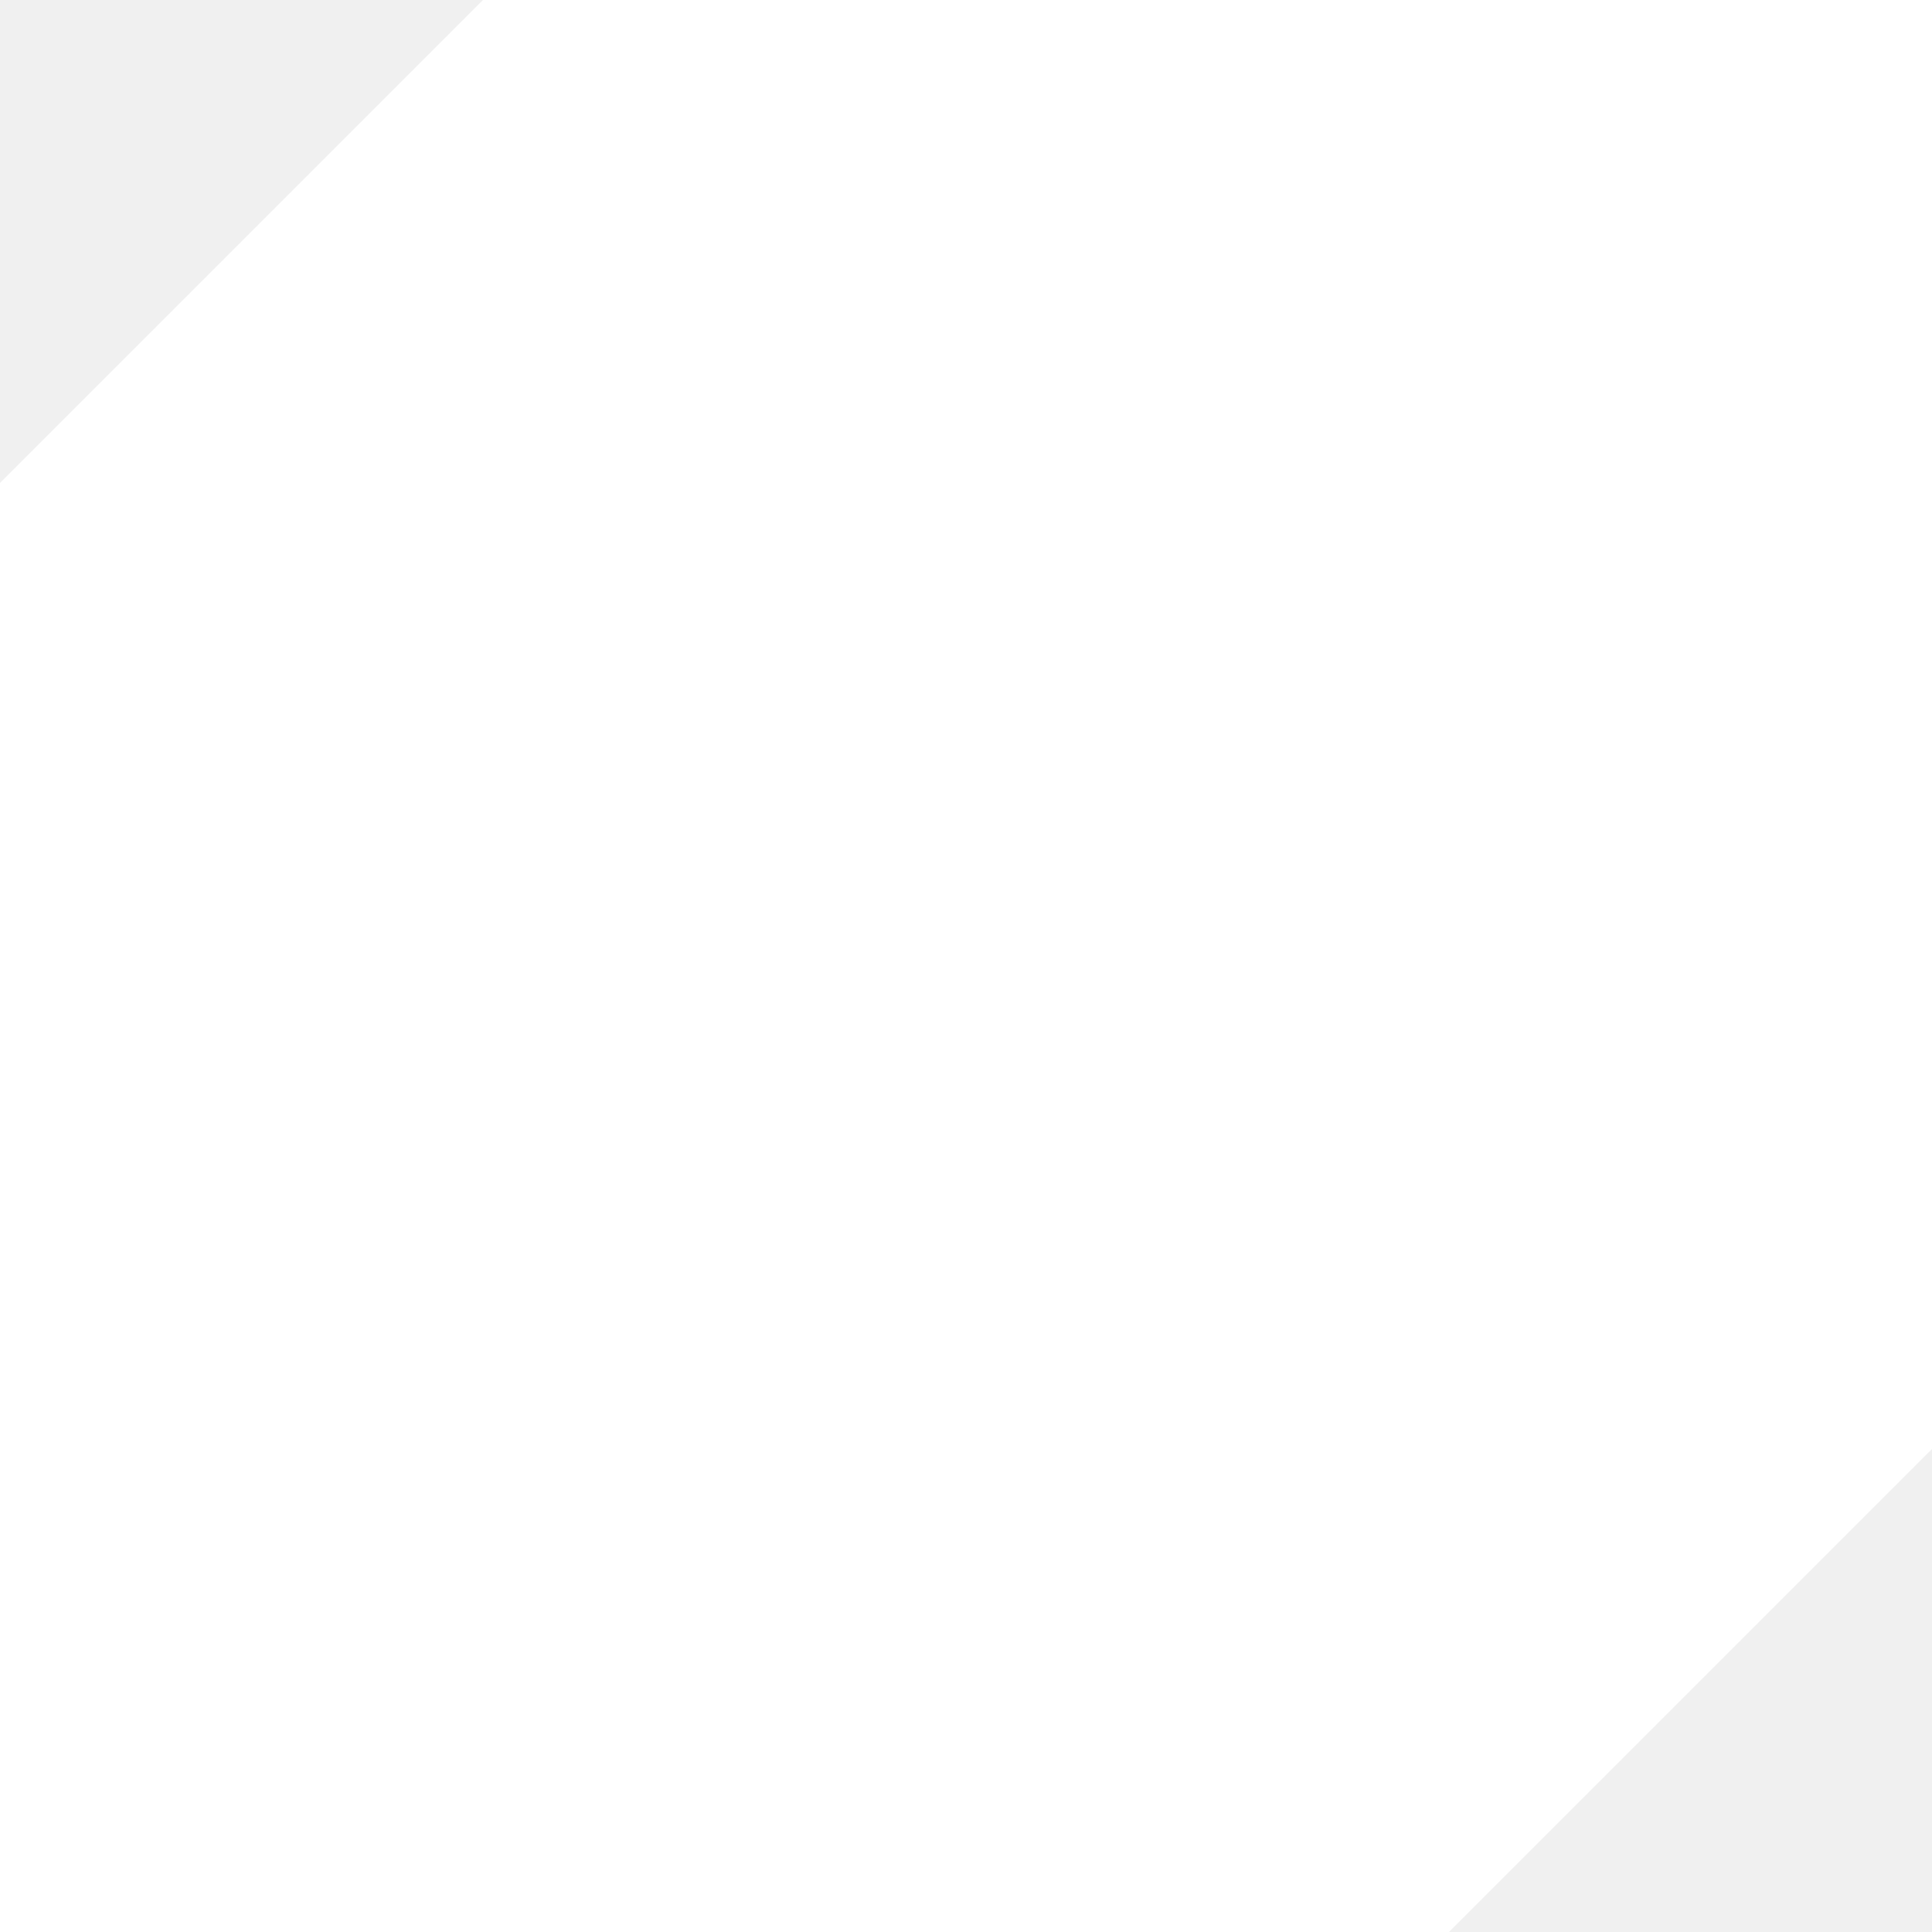
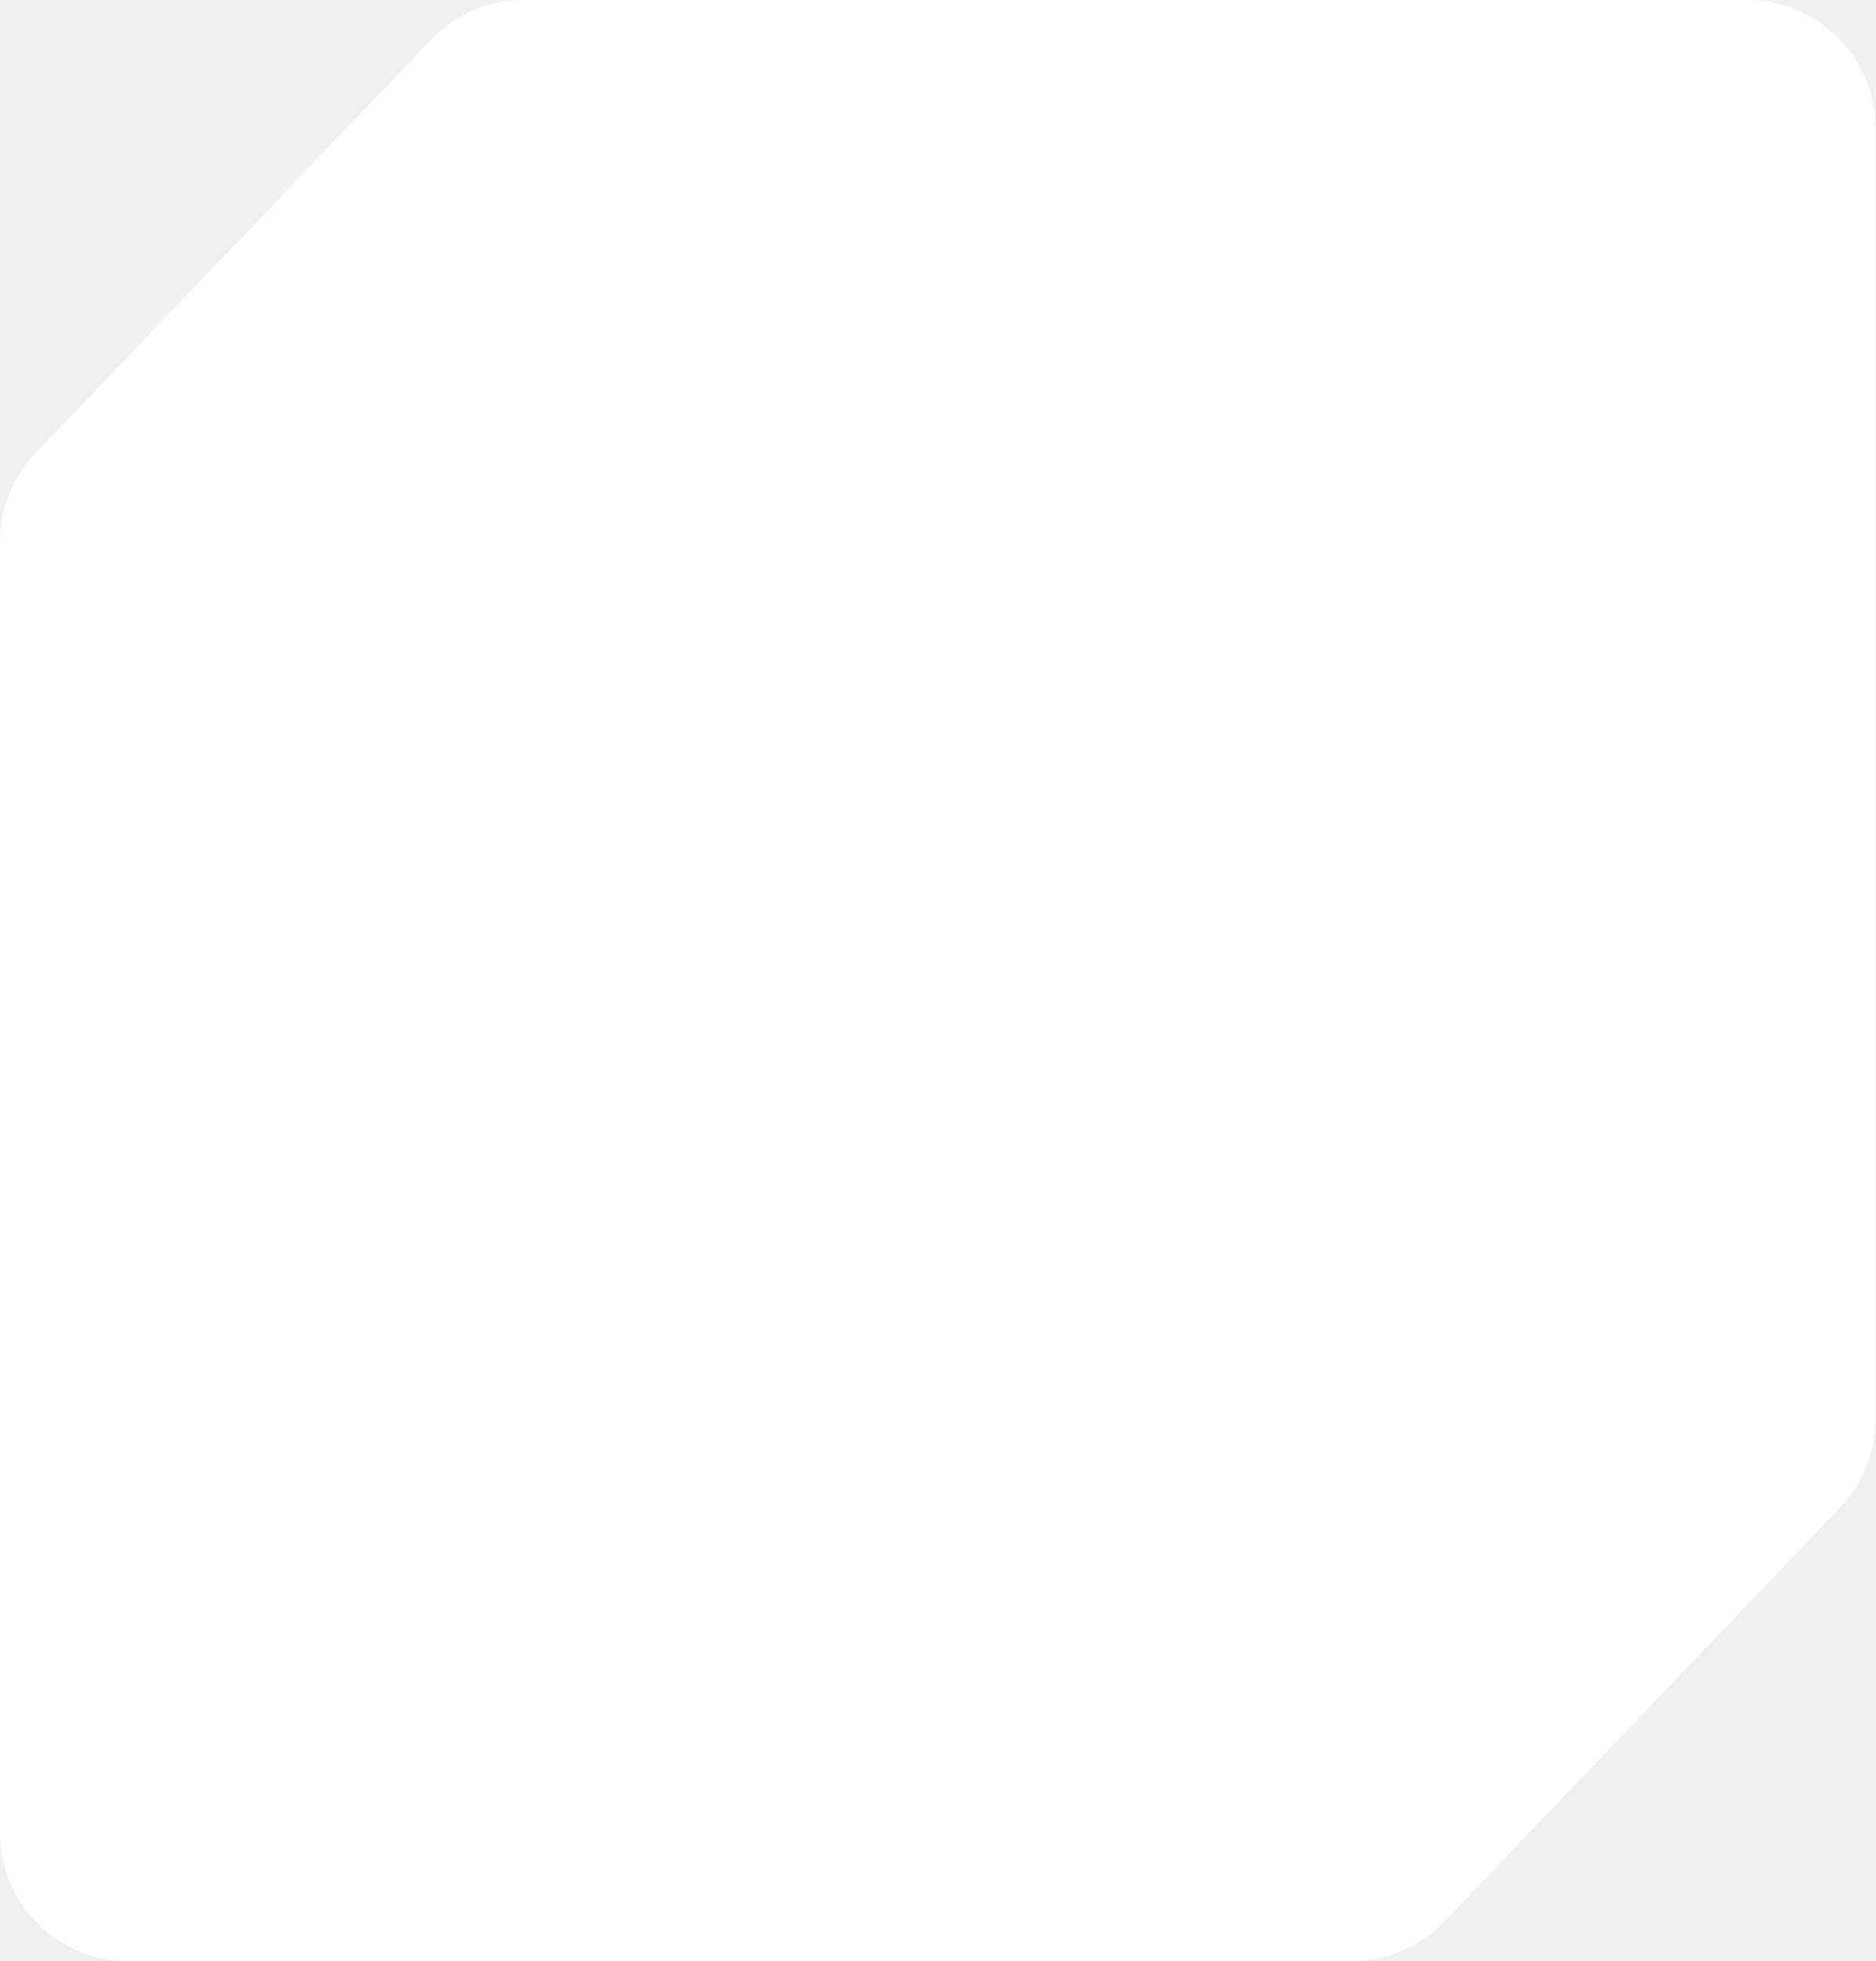
- <svg xmlns="http://www.w3.org/2000/svg" fill="none" version="1.1" width="44" height="44" viewBox="0 0 44 44">
+ <svg xmlns="http://www.w3.org/2000/svg" fill="none" version="1.1" width="44" height="46" viewBox="0 0 44 46">
  <g>
-     <path d="M0,11L0,44L33,44L44,33L44,0L11,0L0,11Z" fill="#FFFFFF" fill-opacity="1" />
+     <path d="M0,12.704L0,43C0,44.657,1.343,46,3,46L31.718,46C32.537,46,33.32,45.665,33.886,45.074L43.168,35.37C43.702,34.812,44,34.069,44,33.296L44,3C44,1.343,42.657,0,41,0L12.282,0C11.463,0,10.68,0.335,10.114,0.926L0.832,10.63C0.298,11.188,0,11.931,0,12.704Z" fill="#FFFFFF" fill-opacity="1" />
  </g>
</svg>
